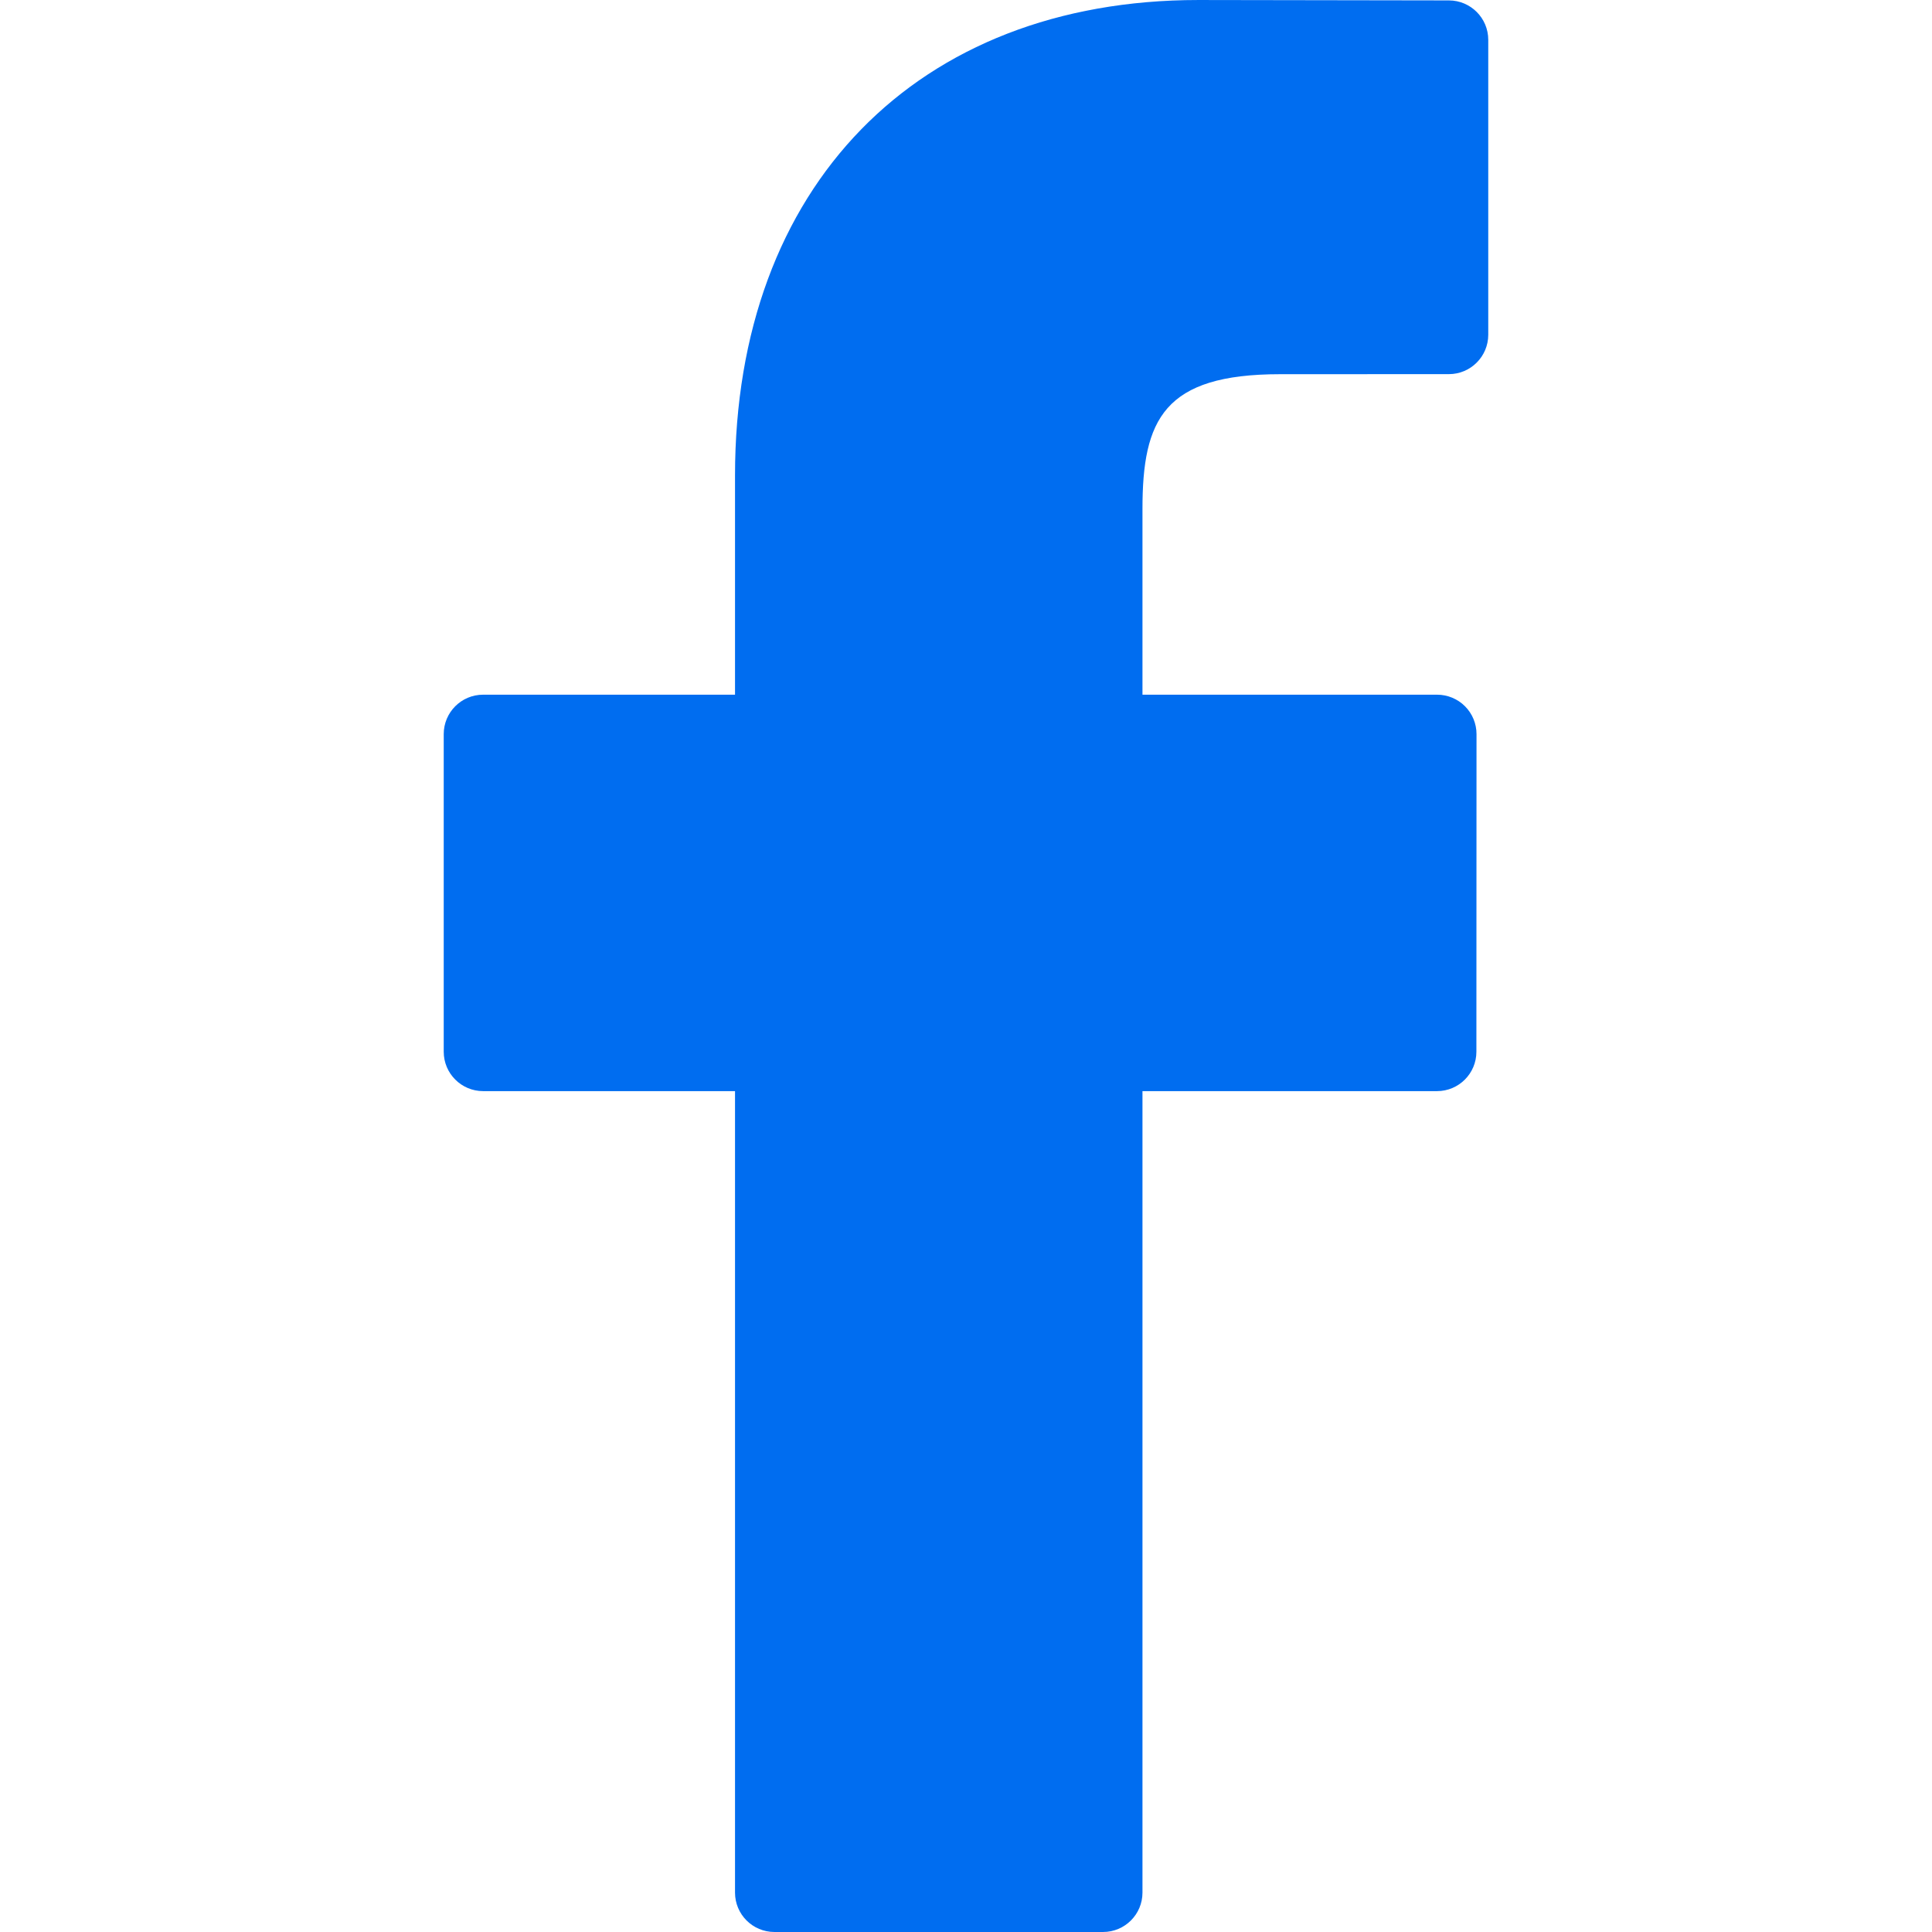
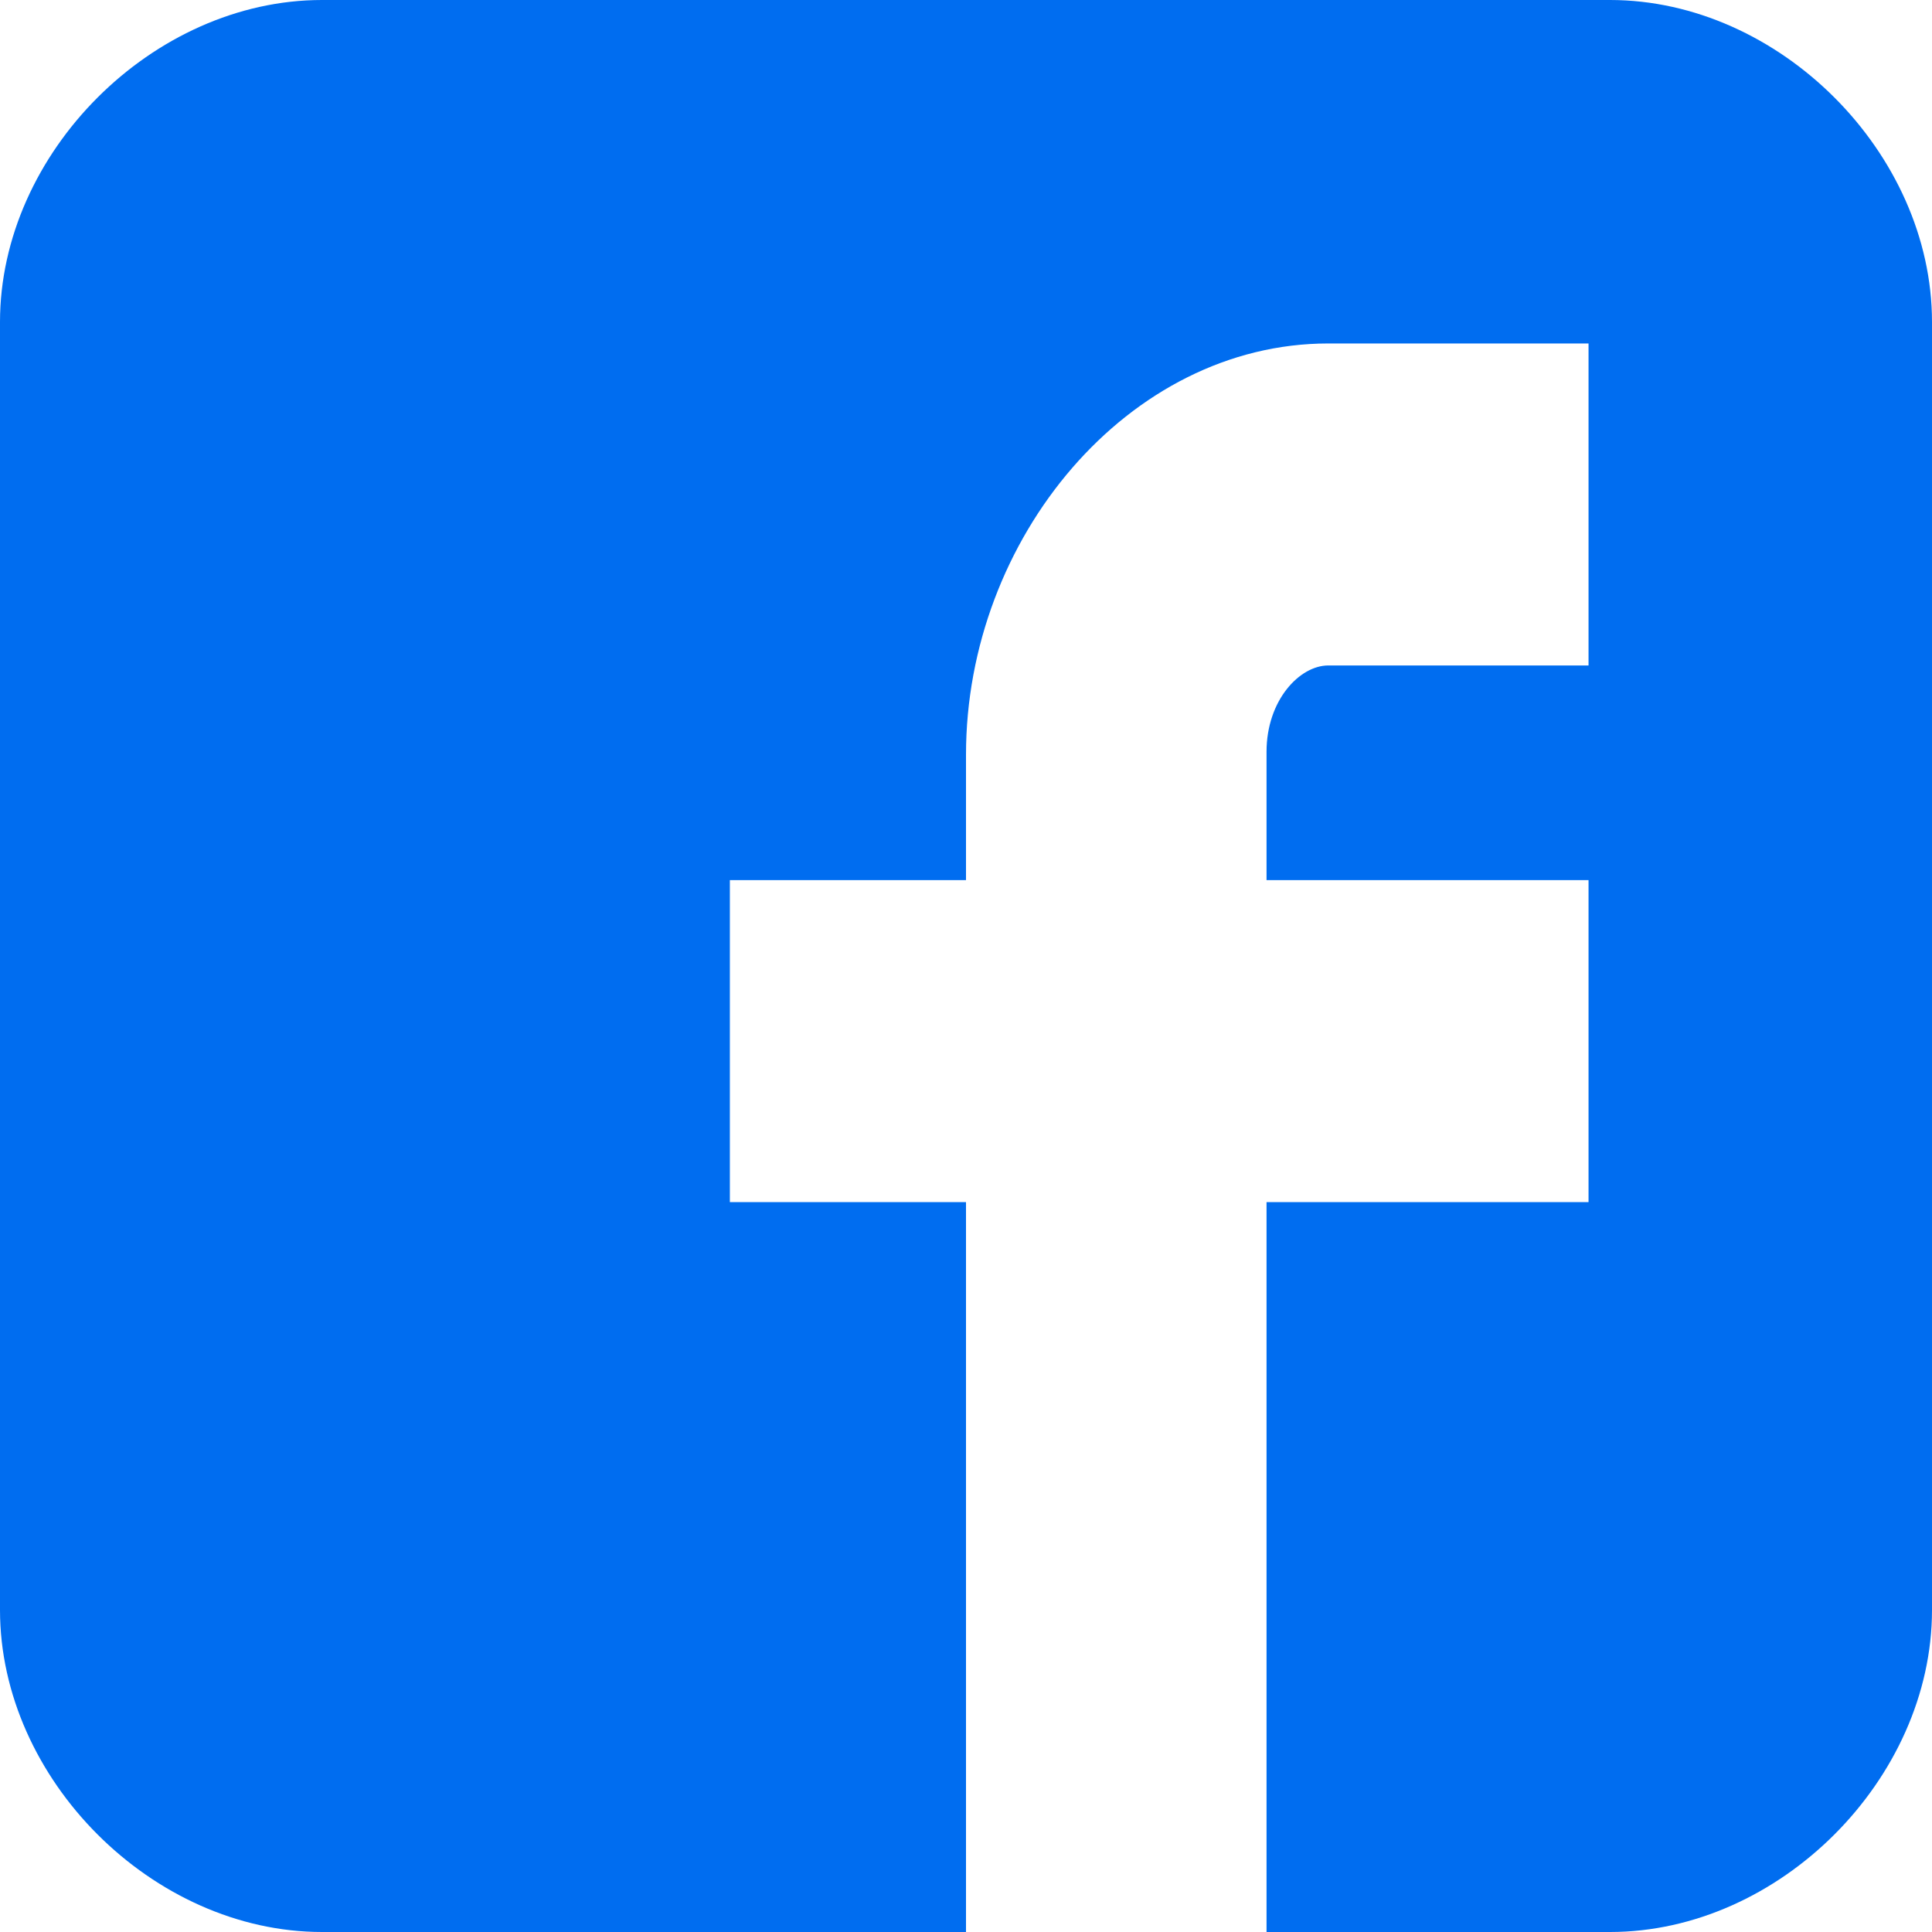
- <svg xmlns="http://www.w3.org/2000/svg" version="1.1" id="Capa_1" x="0px" y="0px" width="512px" height="512px" viewBox="0 0 96.124 96.123" style="enable-background:new 0 0 96.124 96.123;" xml:space="preserve">
+ <svg xmlns="http://www.w3.org/2000/svg" version="1.1" id="Capa_1" x="0px" y="0px" width="512px" height="512px" viewBox="0 0 90 90" style="enable-background:new 0 0 90 90;" xml:space="preserve">
  <g>
-     <path d="M72.089,0.02L59.624,0C45.62,0,36.57,9.285,36.57,23.656v10.907H24.037c-1.083,0-1.96,0.878-1.96,1.961v15.803   c0,1.083,0.878,1.96,1.96,1.96h12.533v39.876c0,1.083,0.877,1.96,1.96,1.96h16.352c1.083,0,1.96-0.878,1.96-1.96V54.287h14.654   c1.083,0,1.96-0.877,1.96-1.96l0.006-15.803c0-0.52-0.207-1.018-0.574-1.386c-0.367-0.368-0.867-0.575-1.387-0.575H56.842v-9.246   c0-4.444,1.059-6.7,6.848-6.7l8.397-0.003c1.082,0,1.959-0.878,1.959-1.96V1.98C74.046,0.899,73.17,0.022,72.089,0.02z" fill="#006DF0" />
+     <path id="Facebook__x28_alt_x29_" d="M90,15.001C90,7.119,82.884,0,75,0H15C7.116,0,0,7.119,0,15.001v59.998   C0,82.881,7.116,90,15.001,90H45V56H34V41h11v-5.844C45,25.077,52.568,16,61.875,16H74v15H61.875C60.548,31,59,32.611,59,35.024V41   h15v15H59v34h16c7.884,0,15-7.119,15-15.001V15.001z" fill="#006DF0" />
  </g>
  <g>
</g>
  <g>
</g>
  <g>
</g>
  <g>
</g>
  <g>
</g>
  <g>
</g>
  <g>
</g>
  <g>
</g>
  <g>
</g>
  <g>
</g>
  <g>
</g>
  <g>
</g>
  <g>
</g>
  <g>
</g>
  <g>
</g>
</svg>
